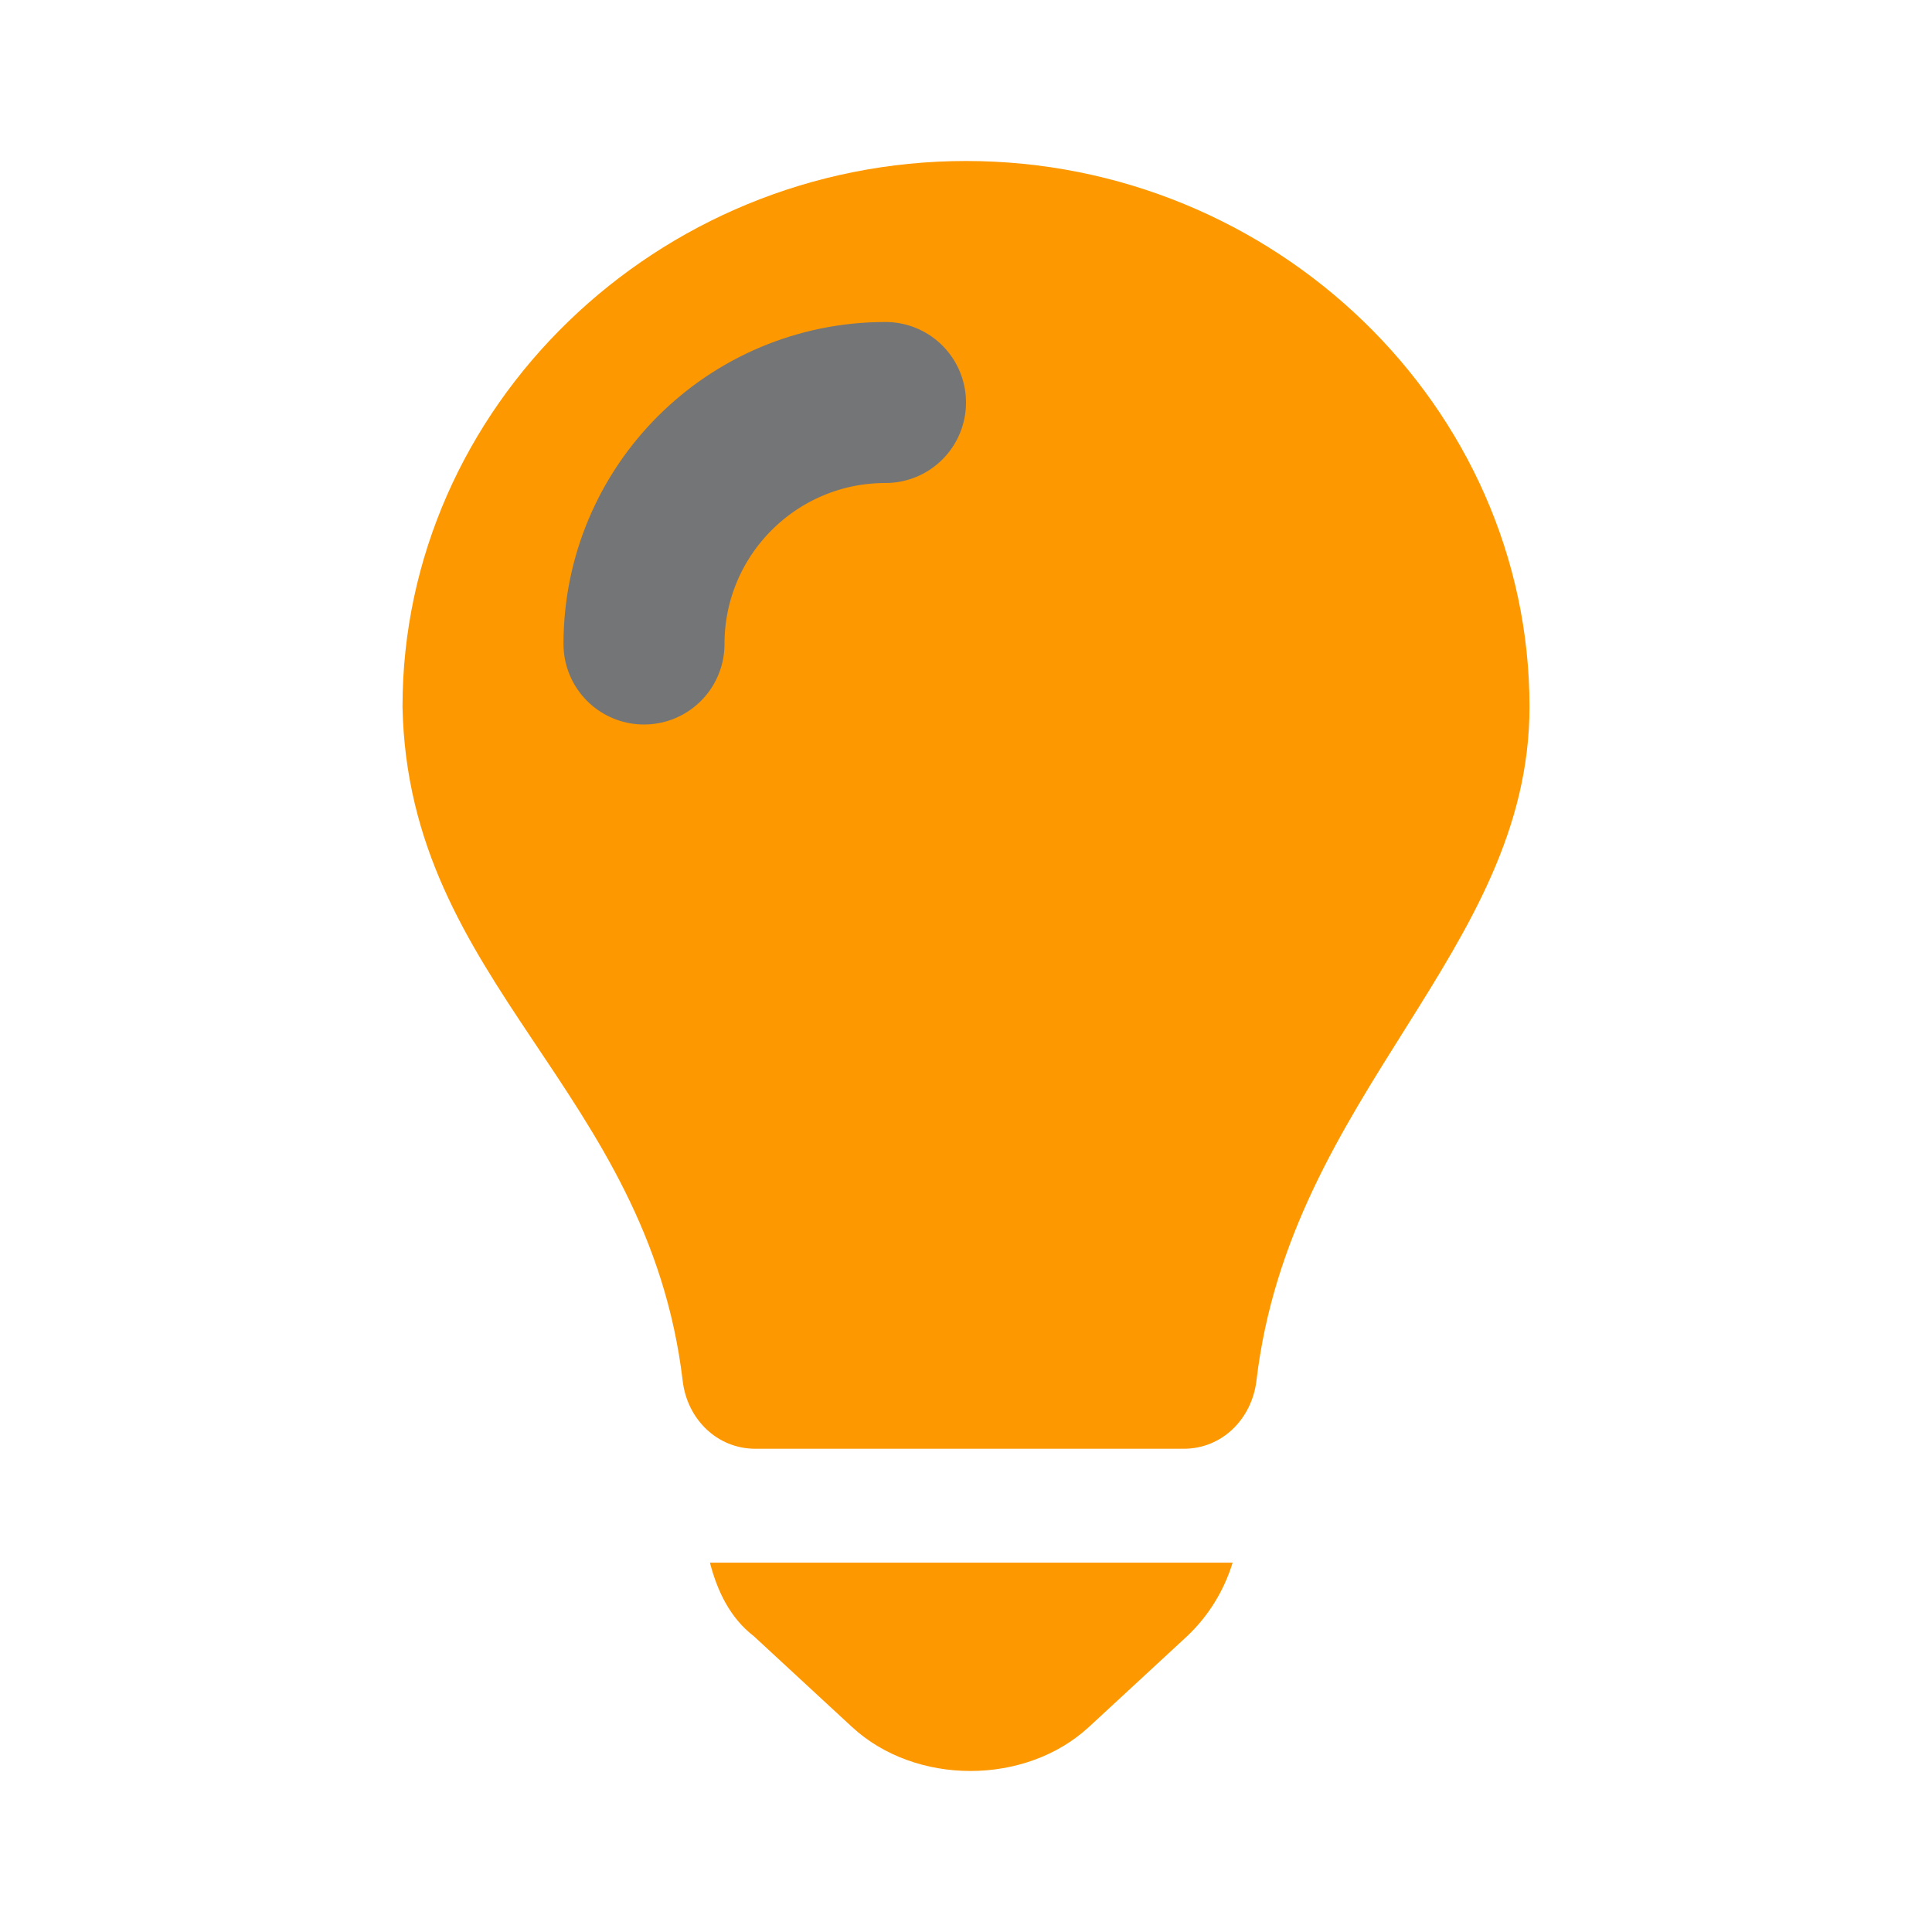
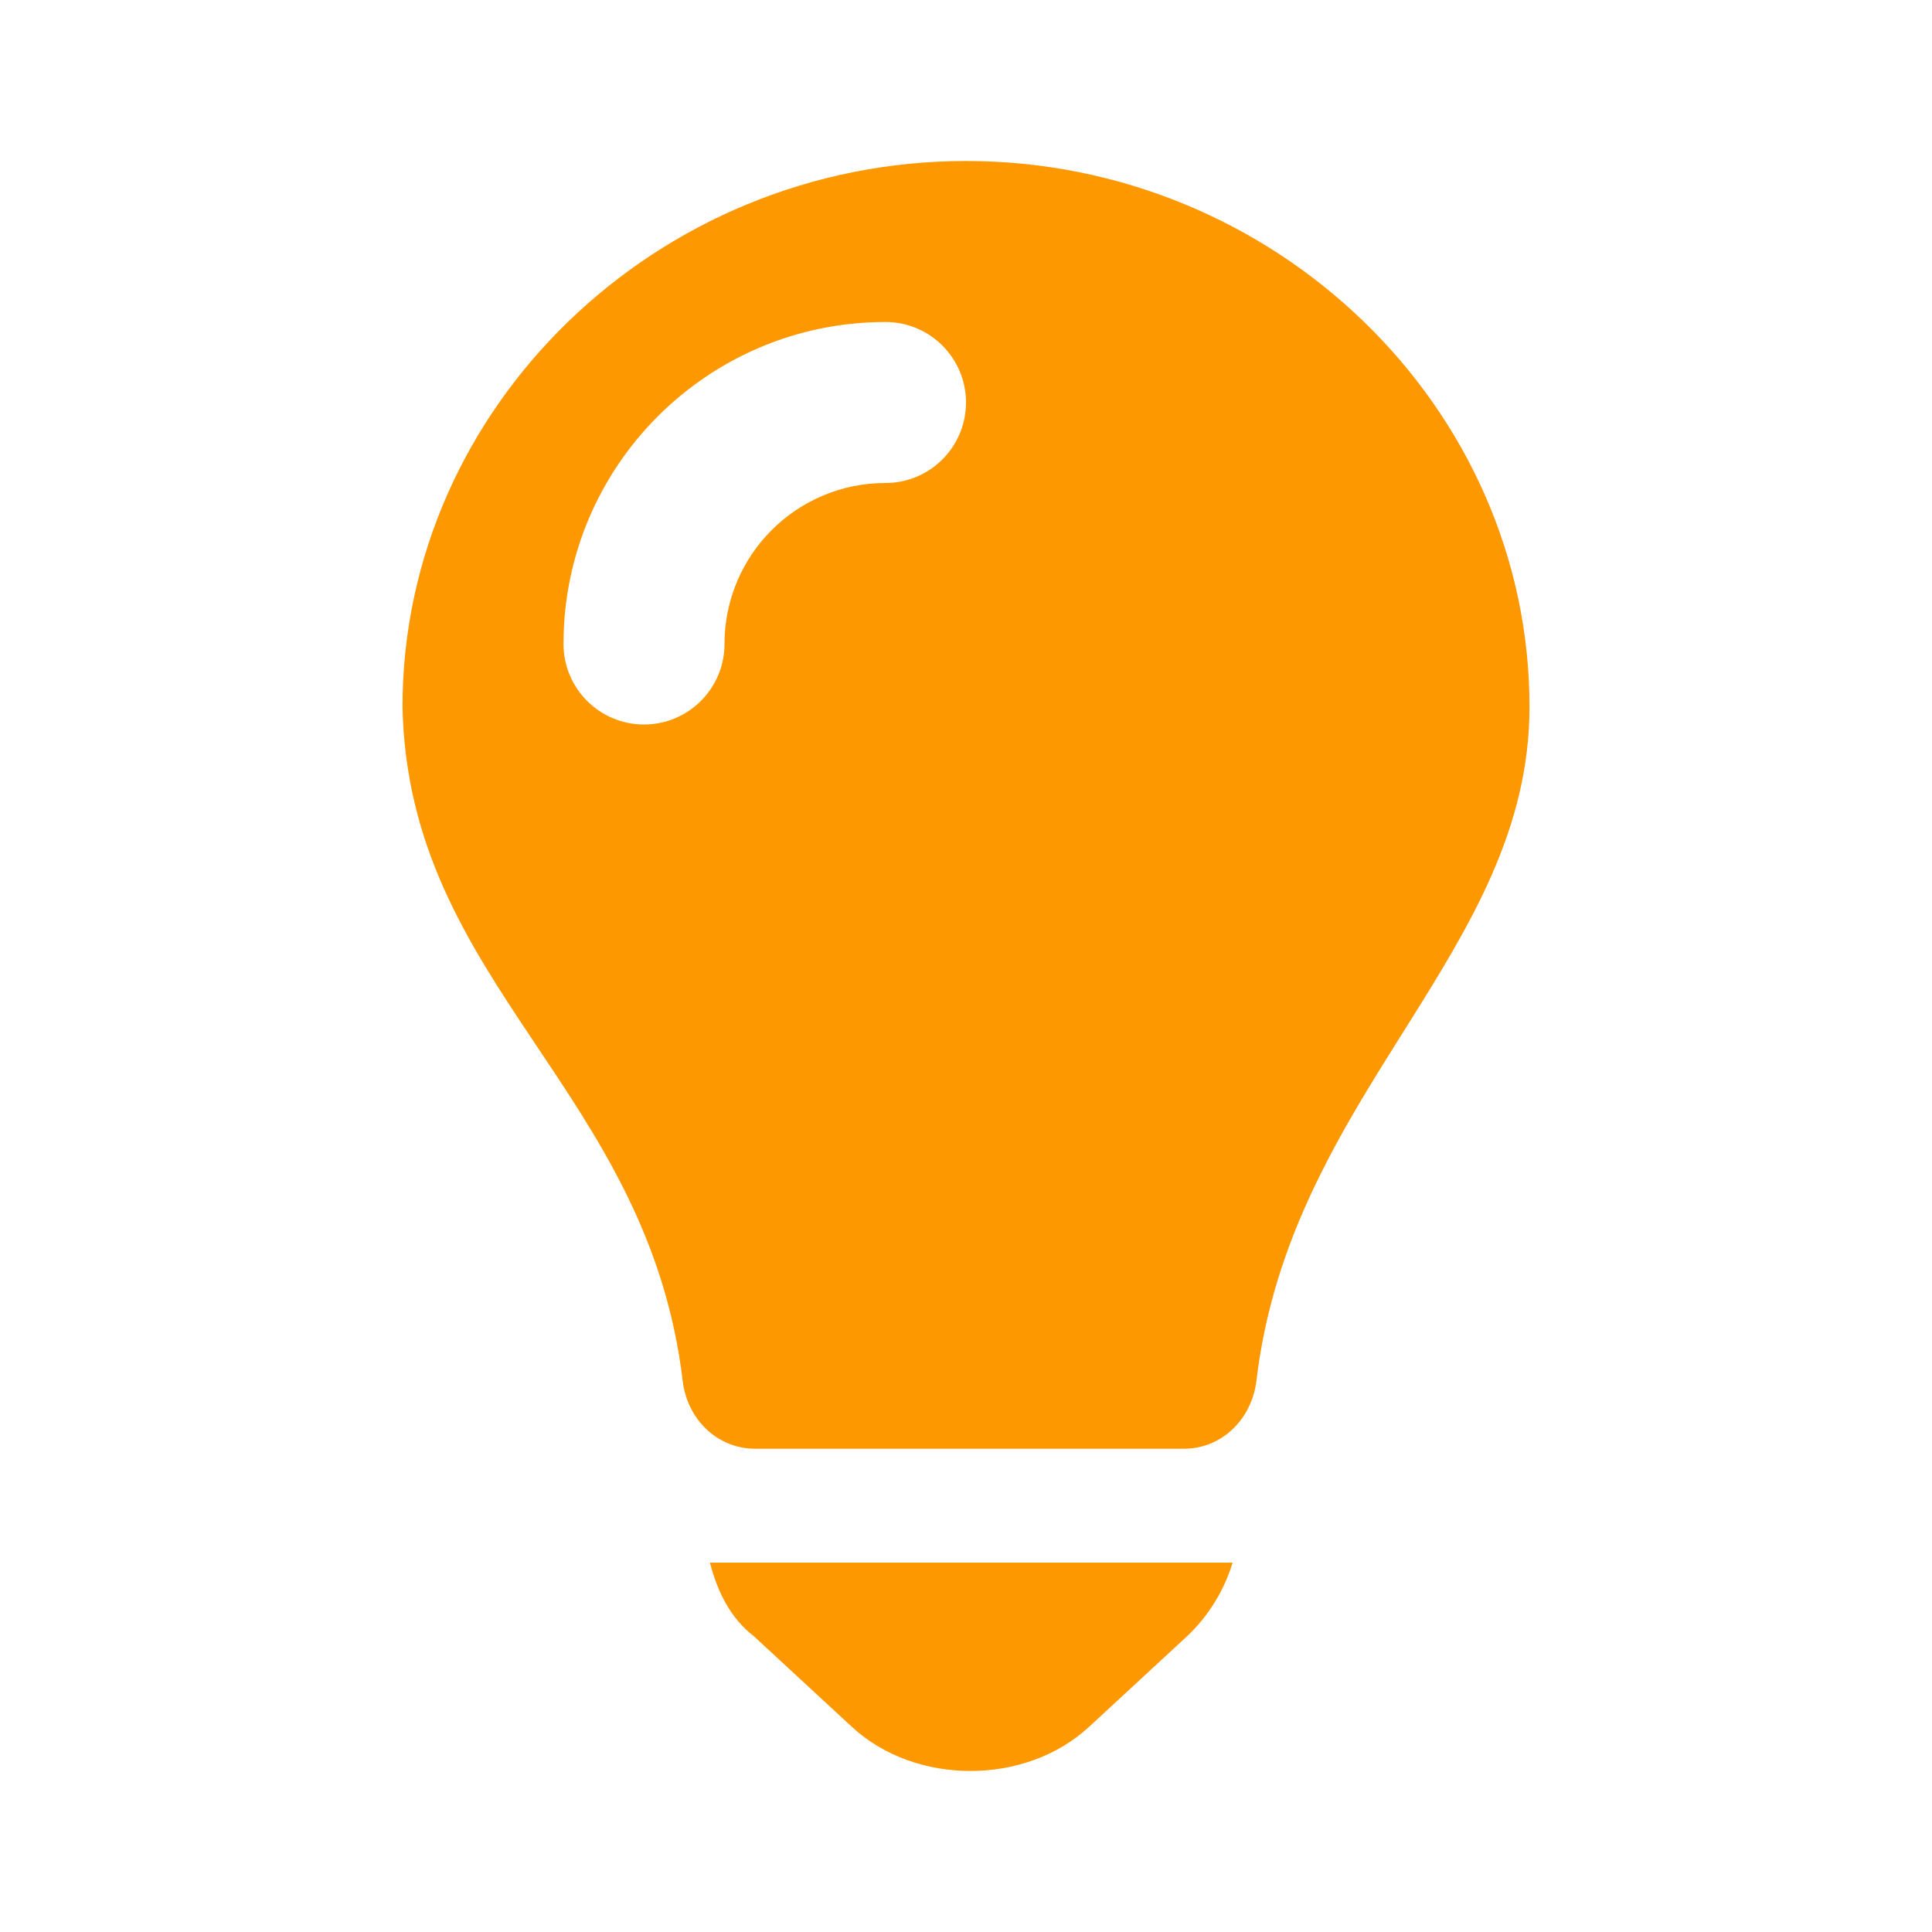
<svg xmlns="http://www.w3.org/2000/svg" width="24px" height="24px" viewBox="0 0 24 24" version="1.1">
  <g id="页面-1" stroke="none" stroke-width="1" fill="none" fill-rule="evenodd">
-     <g id="icon-新-1218" transform="translate(-610, -216)">
-       <g id="社区一级导航备份-4" transform="translate(590, 0)">
-         <g id="编组-2备份-4" transform="translate(0, 204)">
+     <g id="菜单icon更新-0307" transform="translate(-1256, -312)" fill="#FD9800">
+       <g id="社区一级导航备份-4" transform="translate(1236, 0)">
+         <g id="编组-2备份-4" transform="translate(0, 300)">
          <g id="icon/ticket/l备份" transform="translate(20, 12)">
            <g id="提案_画板-1" transform="translate(5, 2)">
-               <path d="M4.365,18.326 L5.584,19.453 C6.373,20.182 7.737,20.182 8.527,19.453 L9.746,18.326 C10.01,18.077 10.205,17.762 10.312,17.412 L3.819,17.412 C3.911,17.765 4.067,18.096 4.365,18.326 Z M7,0 C3.162,0 0,3.055 0,6.781 C0.072,10.235 3.048,11.523 3.481,15.156 C3.536,15.625 3.905,15.997 4.383,15.997 L9.704,15.997 C10.184,15.997 10.551,15.624 10.608,15.152 C11.028,11.588 14,9.827 14,6.78 C14,3.055 10.838,0 7,0 Z" id="形状" fill="#FD9800" />
-               <path d="M6,3 C4.343,3 3,4.343 3,6" id="路径" stroke="#747576" stroke-width="2" stroke-linecap="round" stroke-linejoin="round" />
+               <path d="M10.312,17.412 C10.205,17.762 10.01,18.077 9.746,18.326 L9.746,18.326 L8.527,19.453 C7.737,20.182 6.373,20.182 5.584,19.453 L5.584,19.453 L4.365,18.326 C4.067,18.096 3.911,17.765 3.819,17.412 L3.819,17.412 Z M7,0 C10.838,0 14,3.055 14,6.78 C14,9.827 11.028,11.588 10.608,15.152 C10.551,15.624 10.184,15.997 9.704,15.997 L9.704,15.997 L4.383,15.997 C3.905,15.997 3.536,15.625 3.481,15.156 C3.048,11.523 0.072,10.235 0,6.781 C0,3.055 3.162,0 7,0 Z M6,2 C3.791,2 2,3.791 2,6 C2,6.552 2.448,7 3,7 C3.552,7 4,6.552 4,6 C4,4.895 4.895,4 6,4 C6.552,4 7,3.552 7,3 C7,2.448 6.552,2 6,2 Z" id="形状结合" />
            </g>
          </g>
        </g>
      </g>
    </g>
  </g>
</svg>
